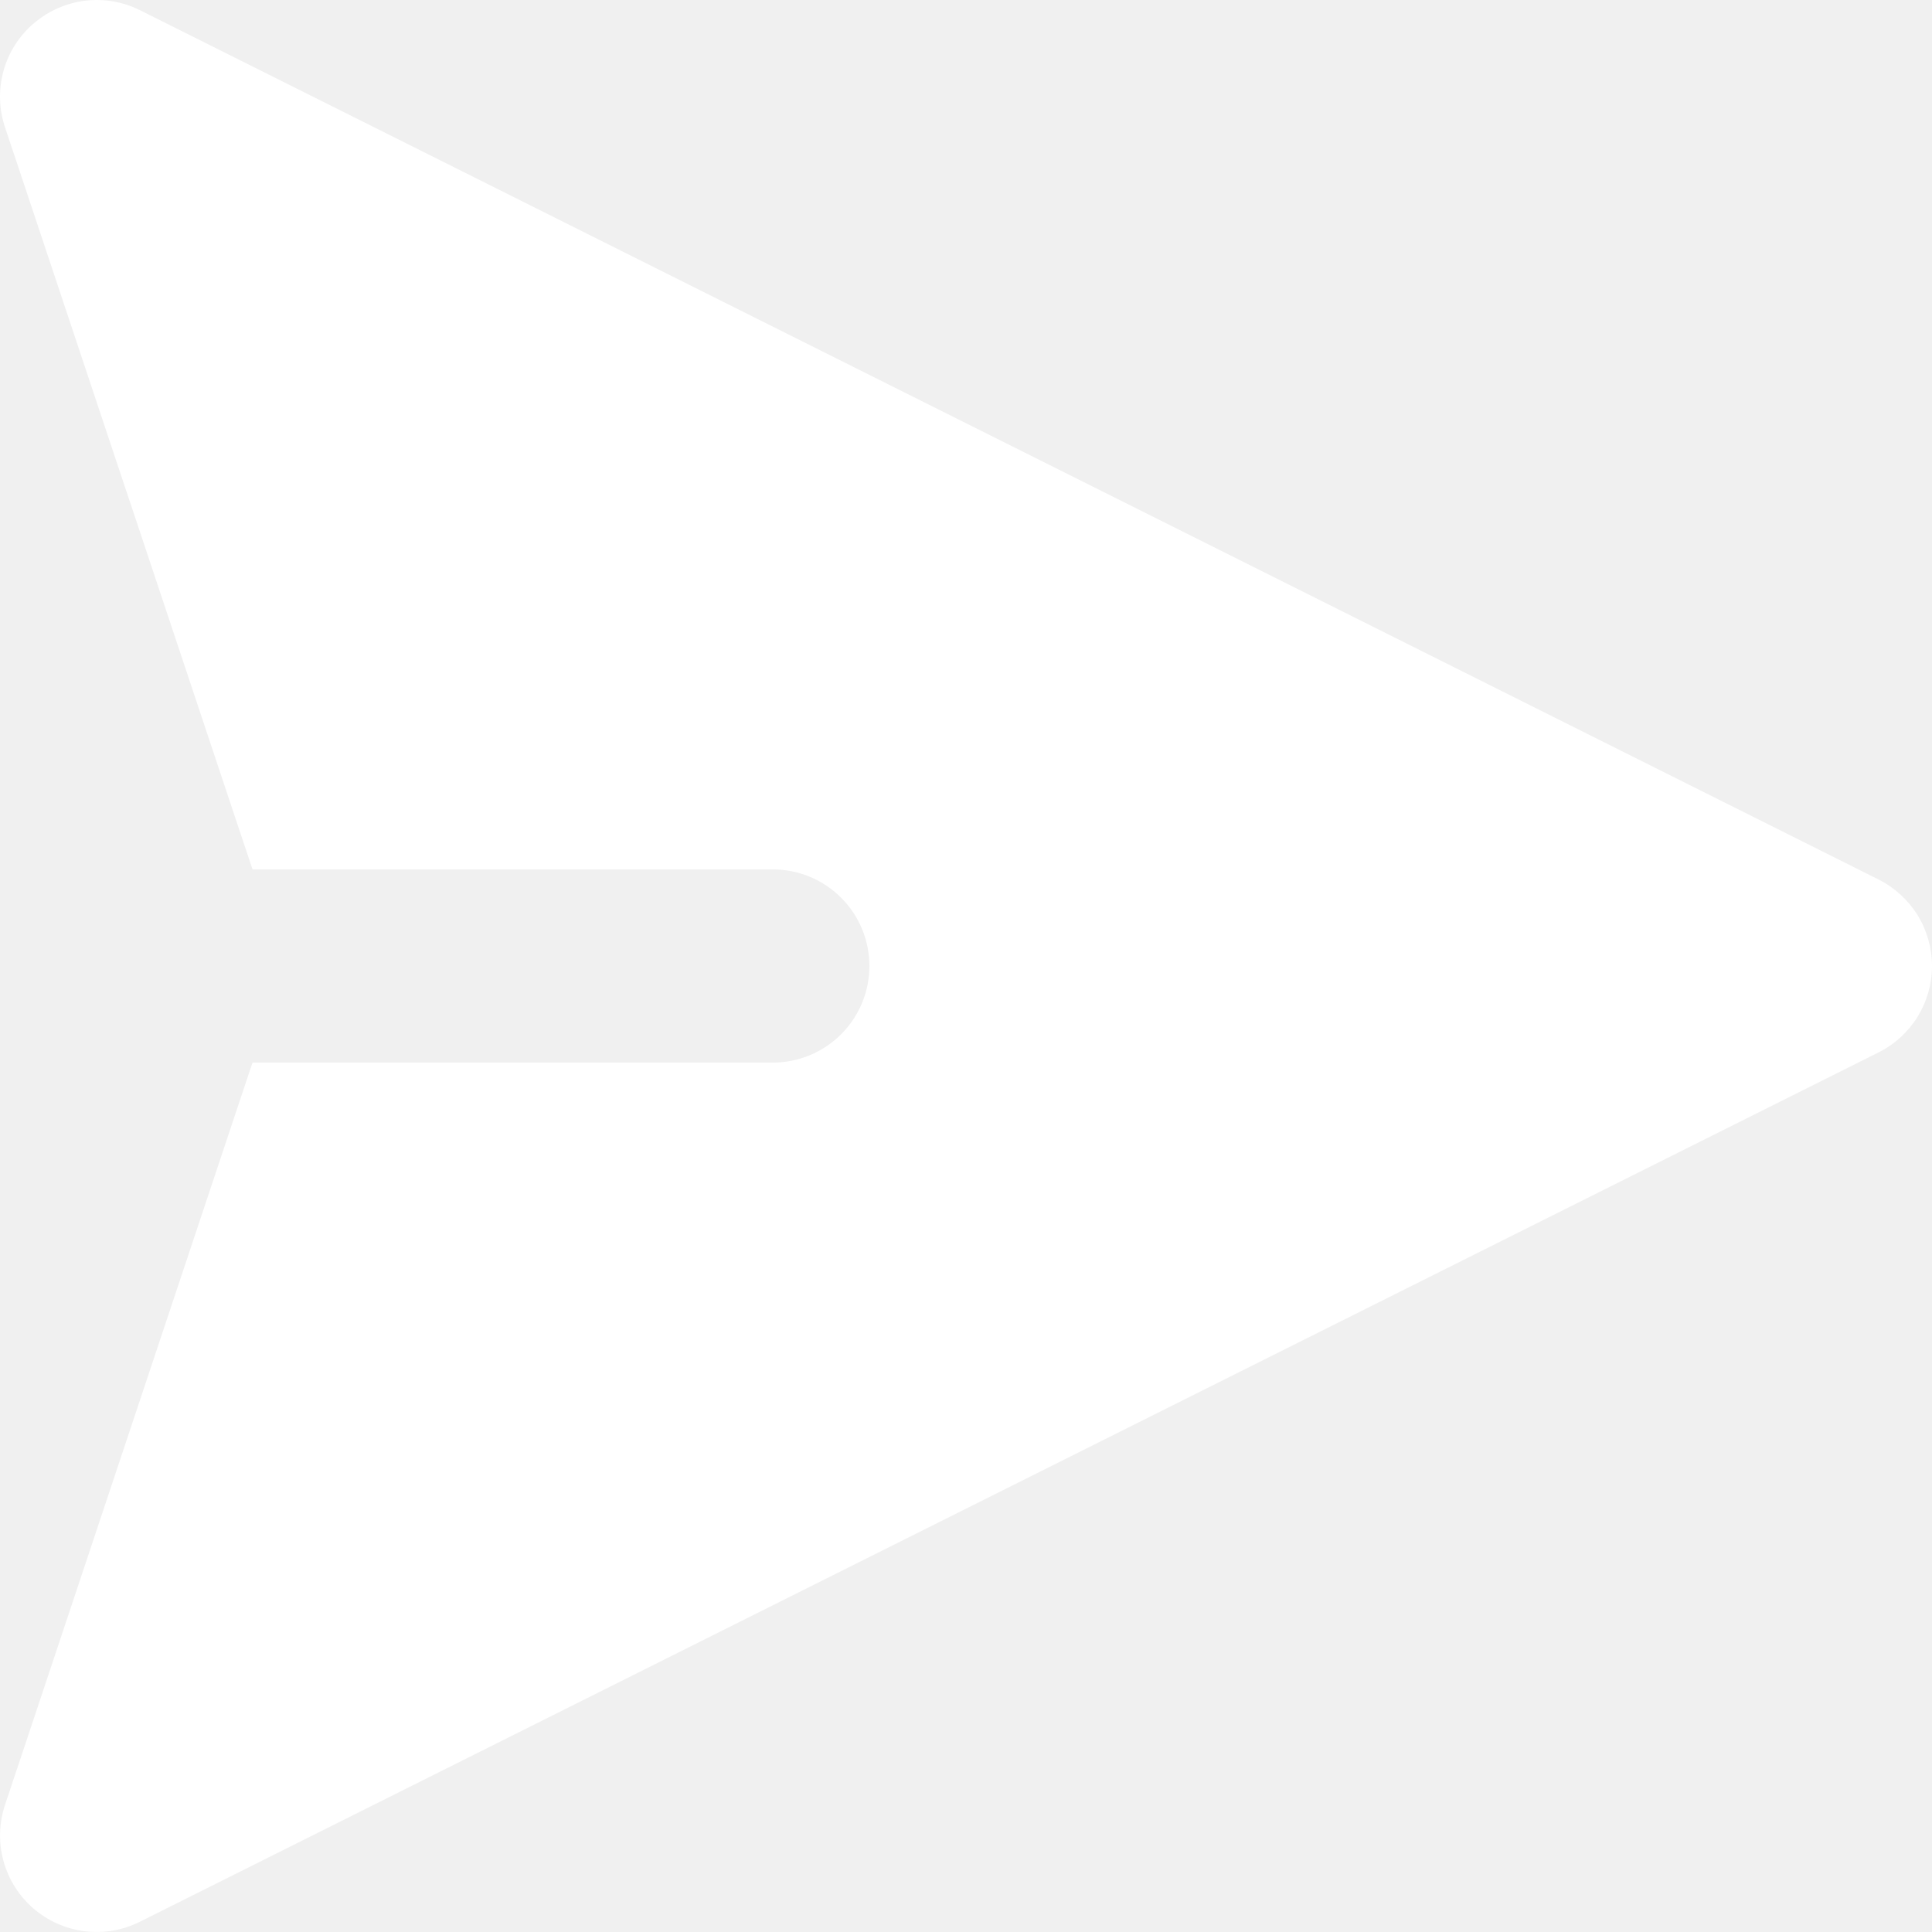
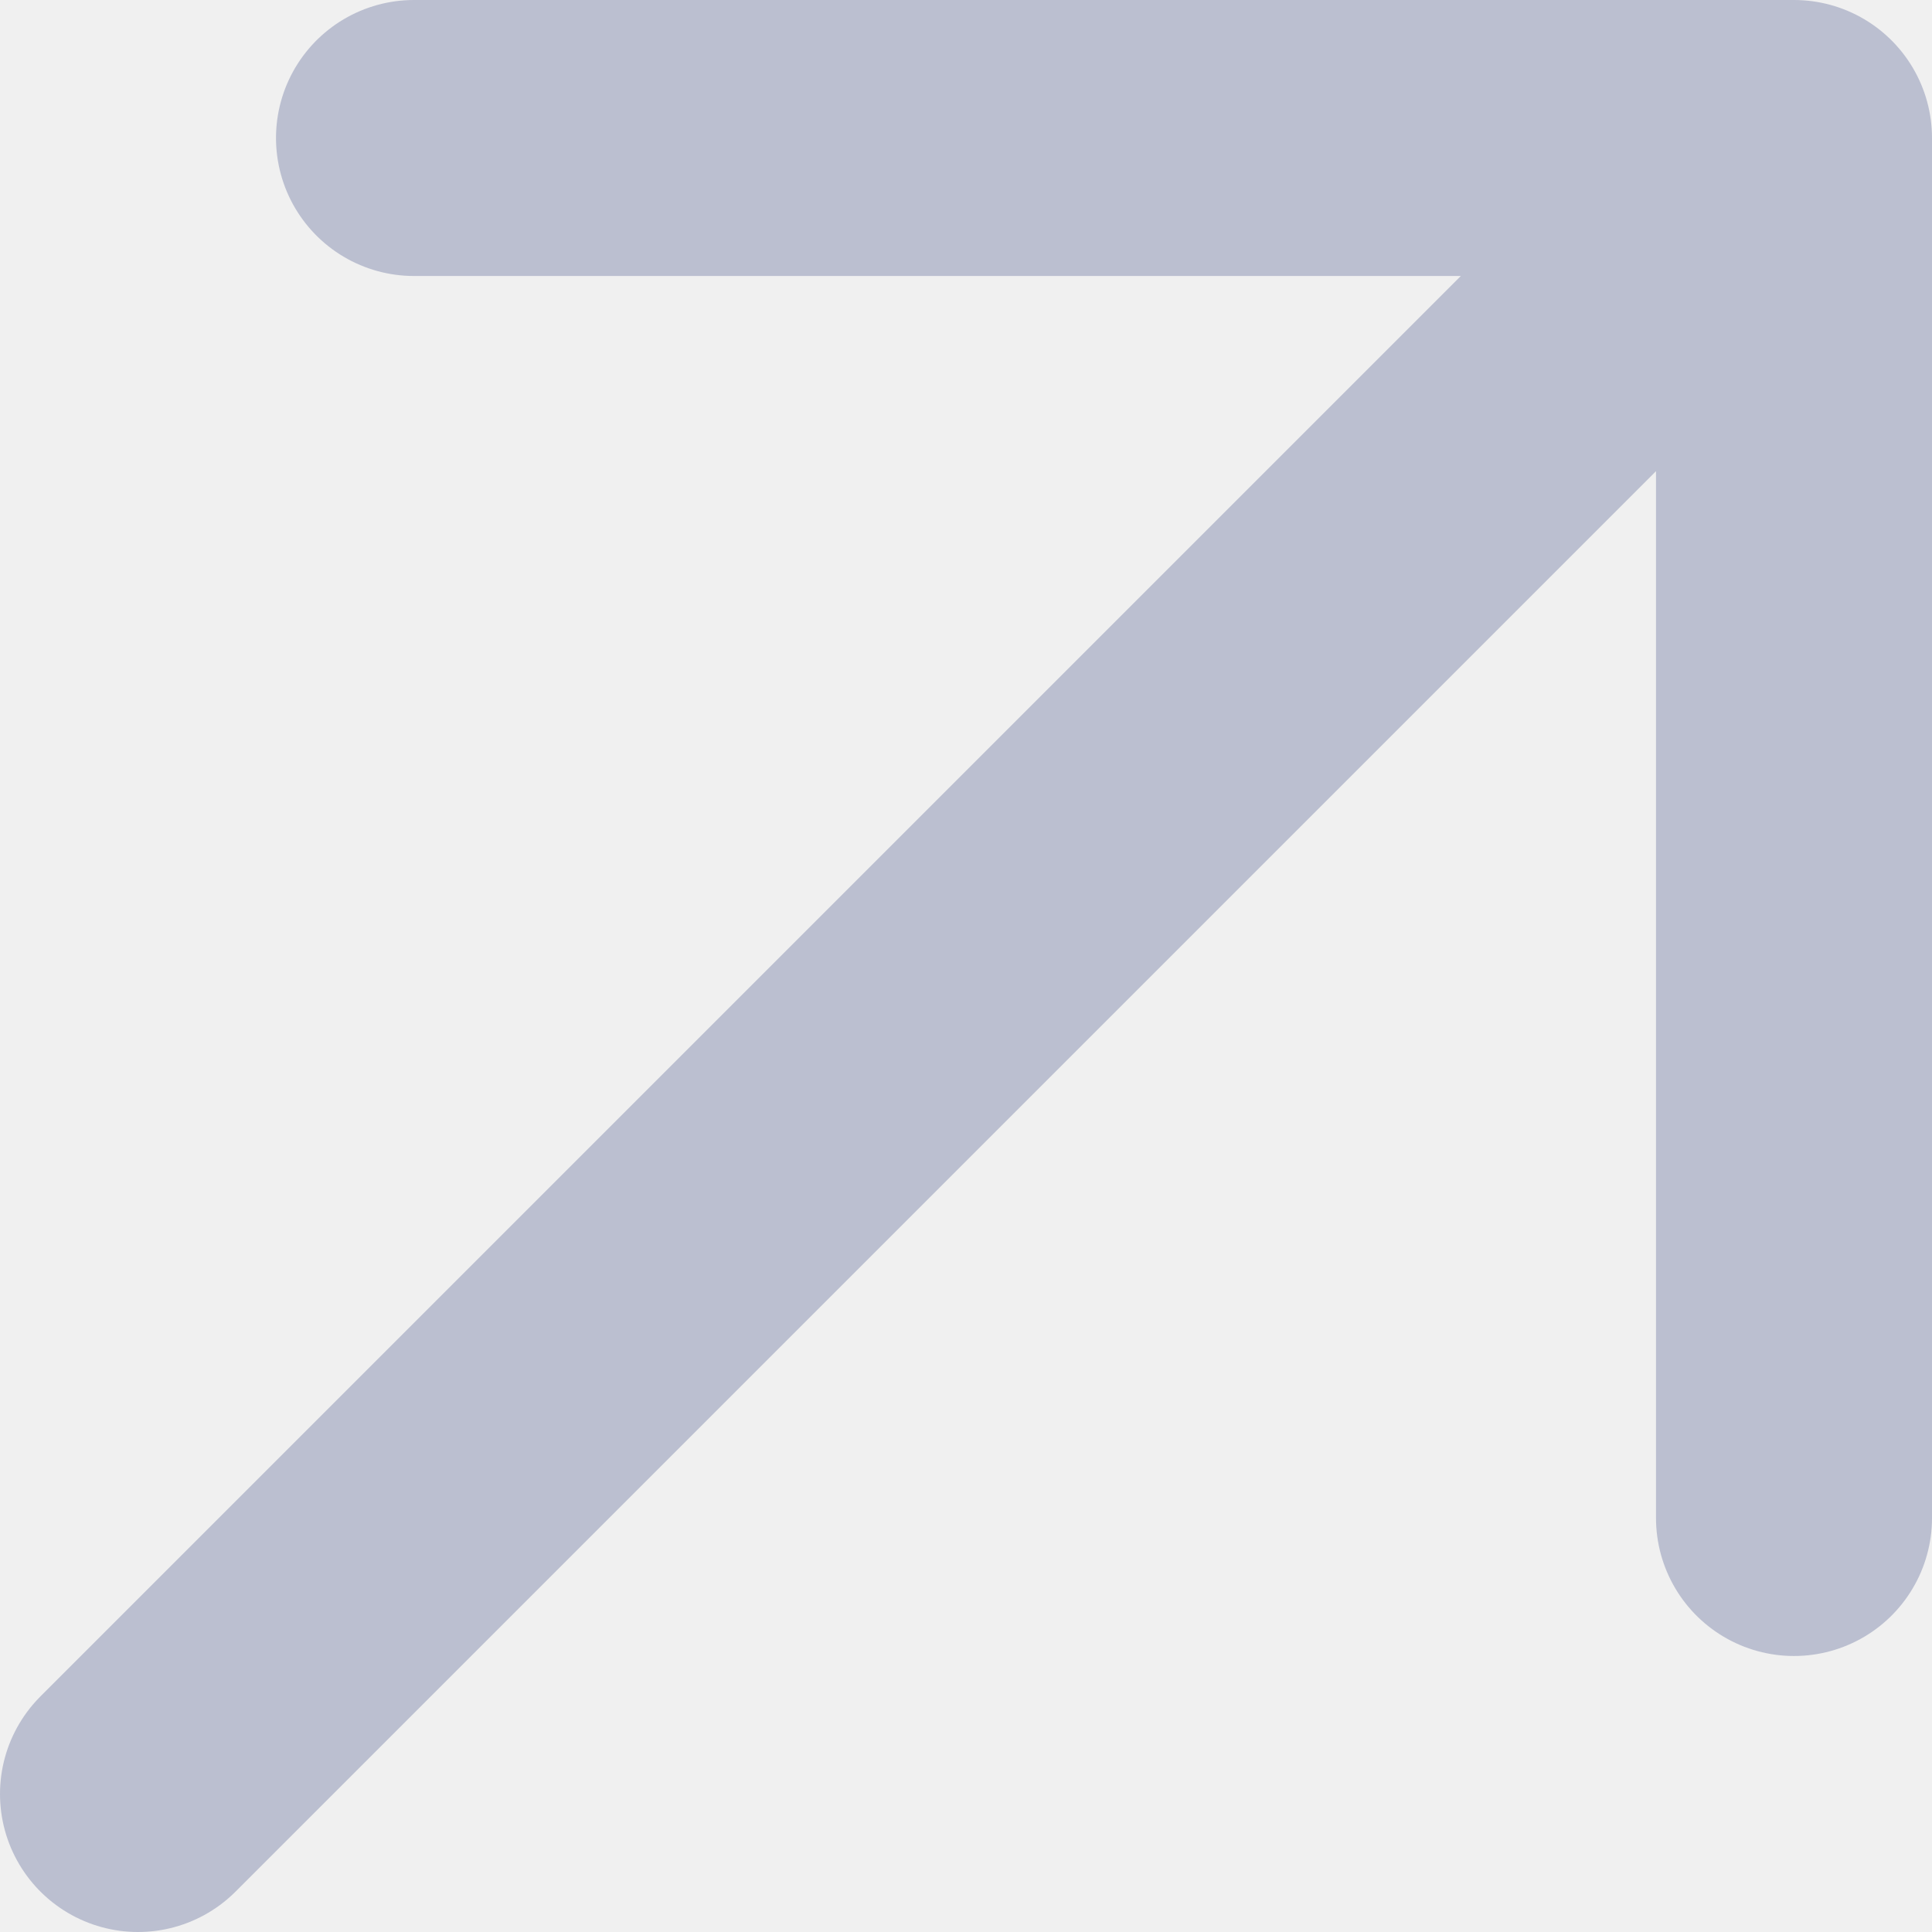
- <svg xmlns="http://www.w3.org/2000/svg" width="23" height="23" viewBox="0 0 23 23" fill="none">
-   <path fill-rule="evenodd" clip-rule="evenodd" d="M0.398 0.282C0.57 0.133 0.782 0.038 1.007 0.009C1.233 -0.019 1.462 0.019 1.665 0.121L22.363 10.47C22.554 10.566 22.715 10.713 22.828 10.894C22.94 11.076 23 11.286 23 11.5C23 11.713 22.94 11.923 22.828 12.105C22.715 12.287 22.554 12.434 22.363 12.529L1.665 22.878C1.462 22.98 1.233 23.019 1.007 22.991C0.781 22.962 0.569 22.868 0.397 22.719C0.225 22.57 0.101 22.373 0.041 22.153C-0.019 21.934 -0.012 21.702 0.06 21.486L3.006 12.65H9.2C9.505 12.65 9.798 12.528 10.013 12.313C10.229 12.097 10.35 11.805 10.35 11.5C10.35 11.195 10.229 10.902 10.013 10.687C9.798 10.471 9.505 10.35 9.2 10.35H3.006L0.059 1.513C-0.013 1.298 -0.019 1.066 0.041 0.846C0.101 0.627 0.225 0.431 0.397 0.282H0.398Z" fill="white" />
+ <svg xmlns="http://www.w3.org/2000/svg" width="14" height="14" viewBox="0 0 14 14" fill="none">
+   <path d="M13 1L1 13M3 1H13V11" stroke="#BBBFD0" stroke-width="2" stroke-linecap="round" stroke-linejoin="round" />
</svg>
